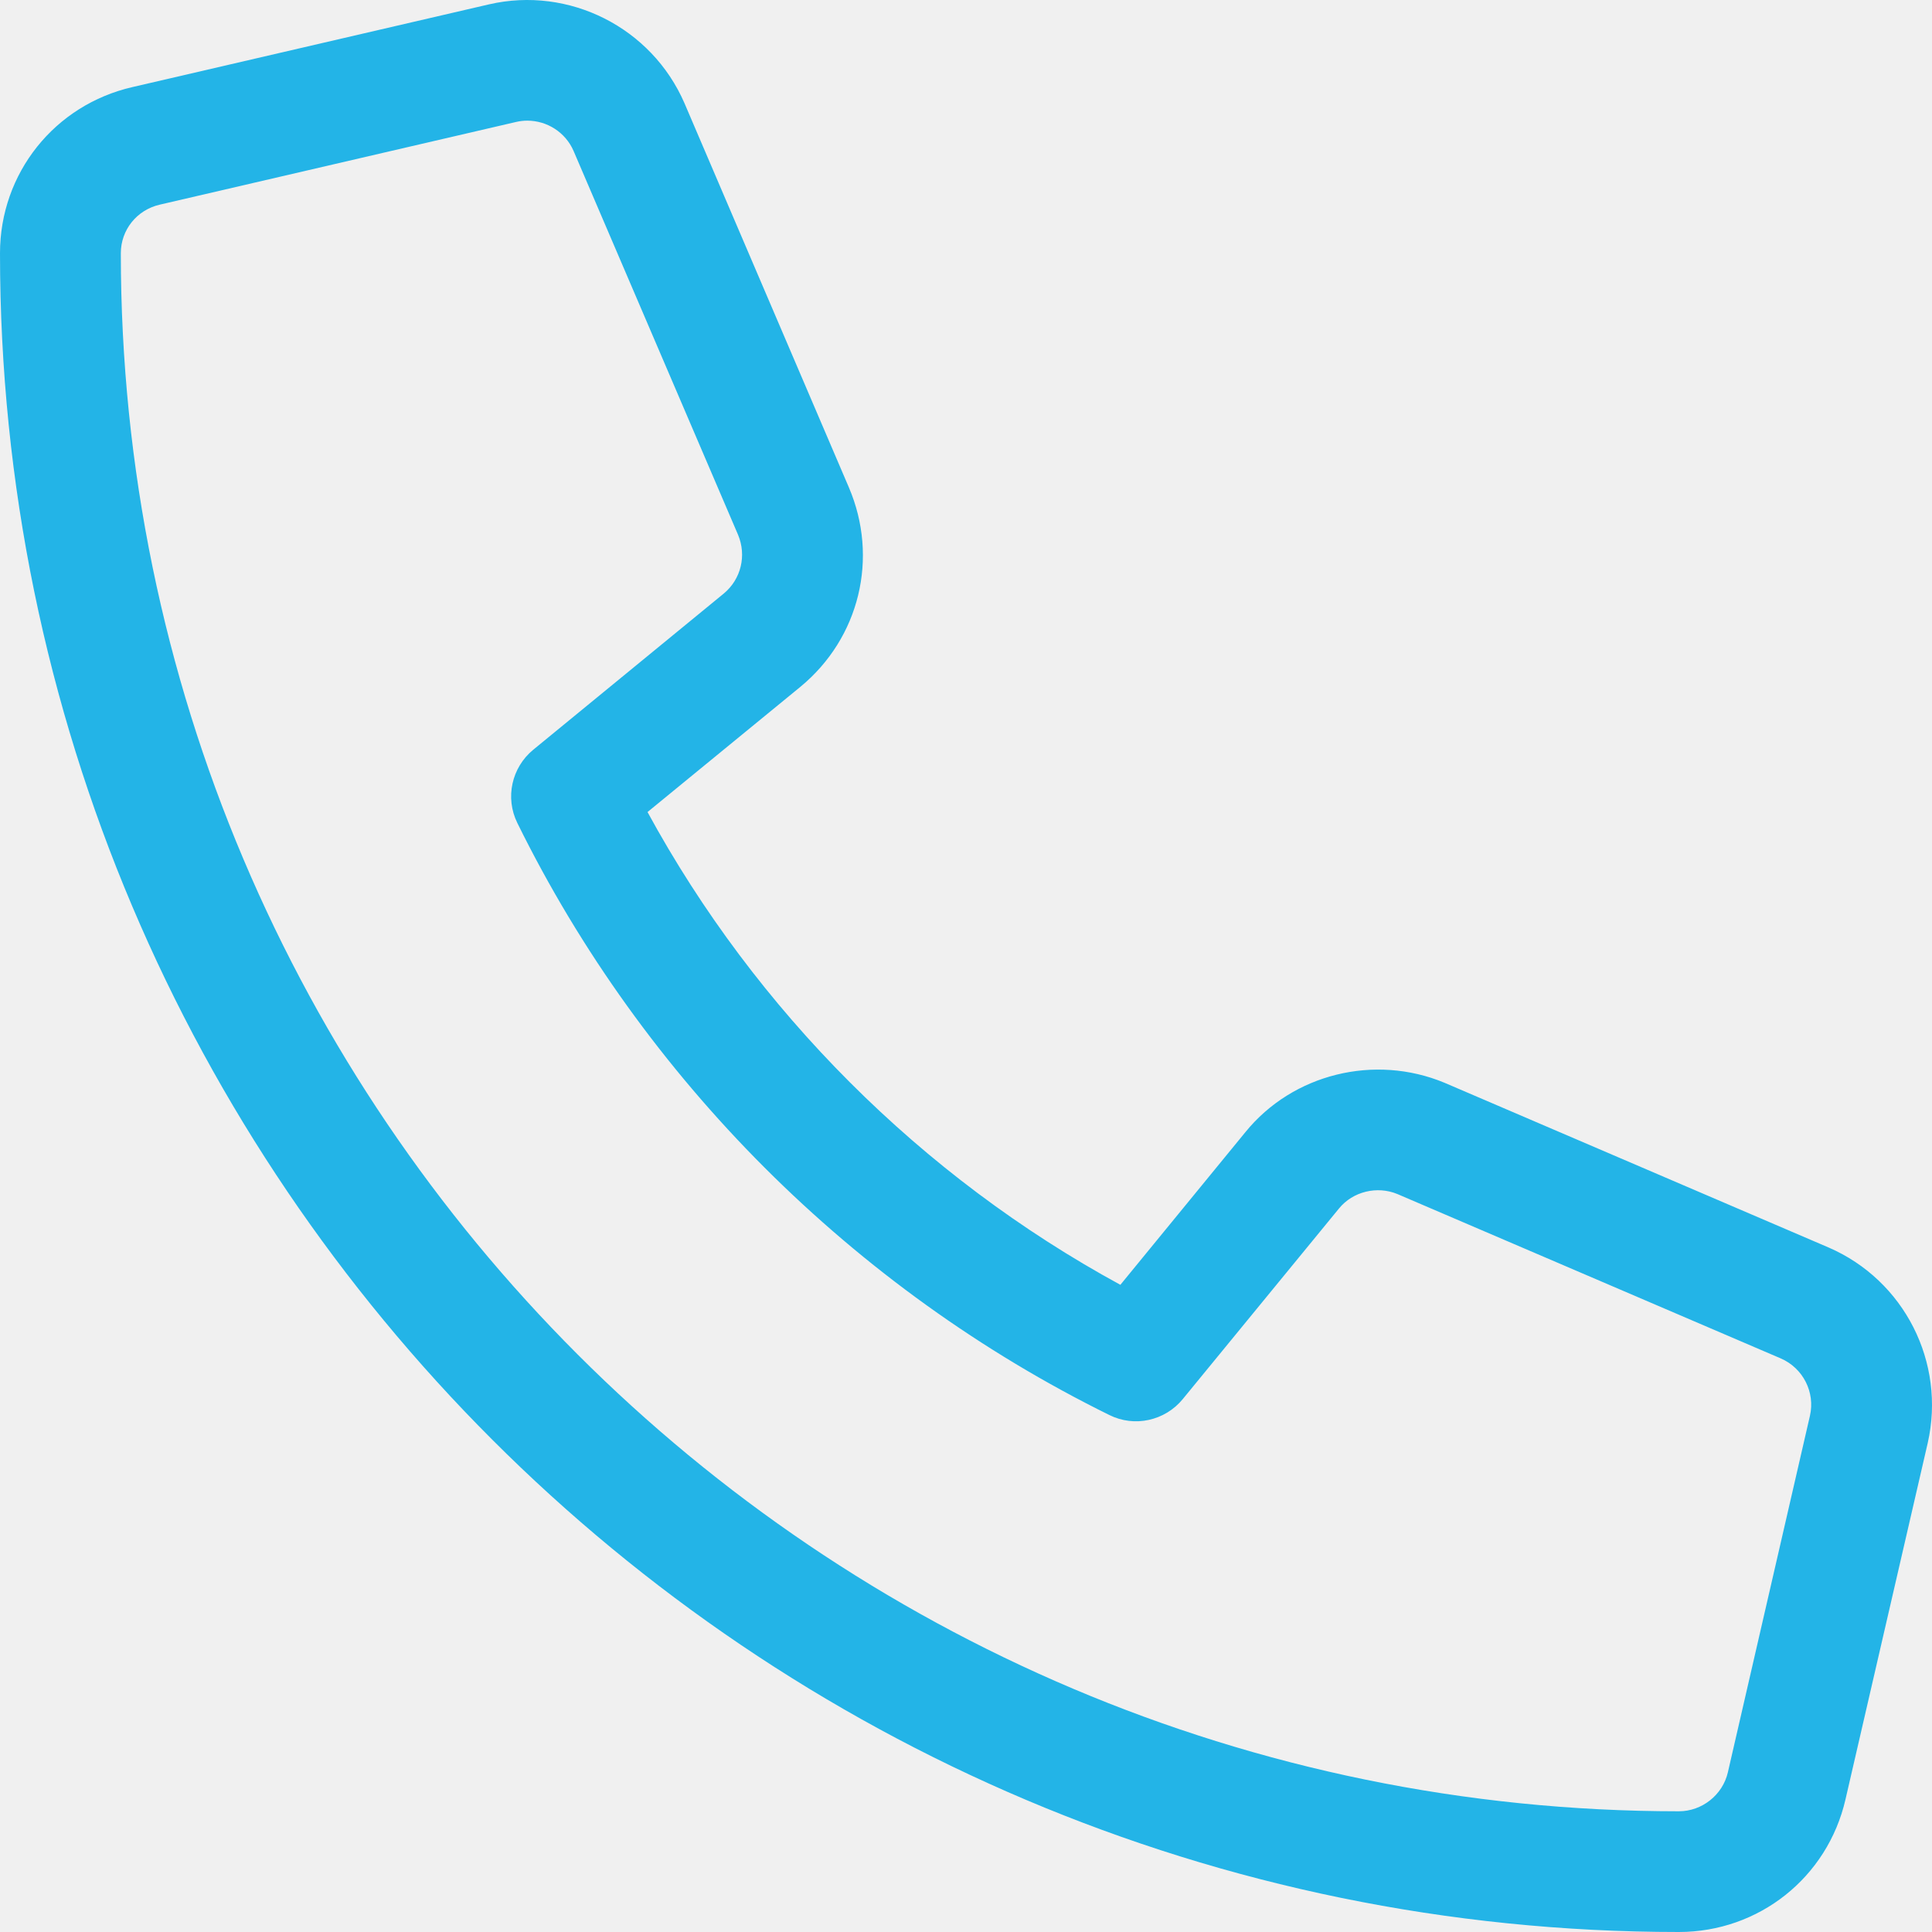
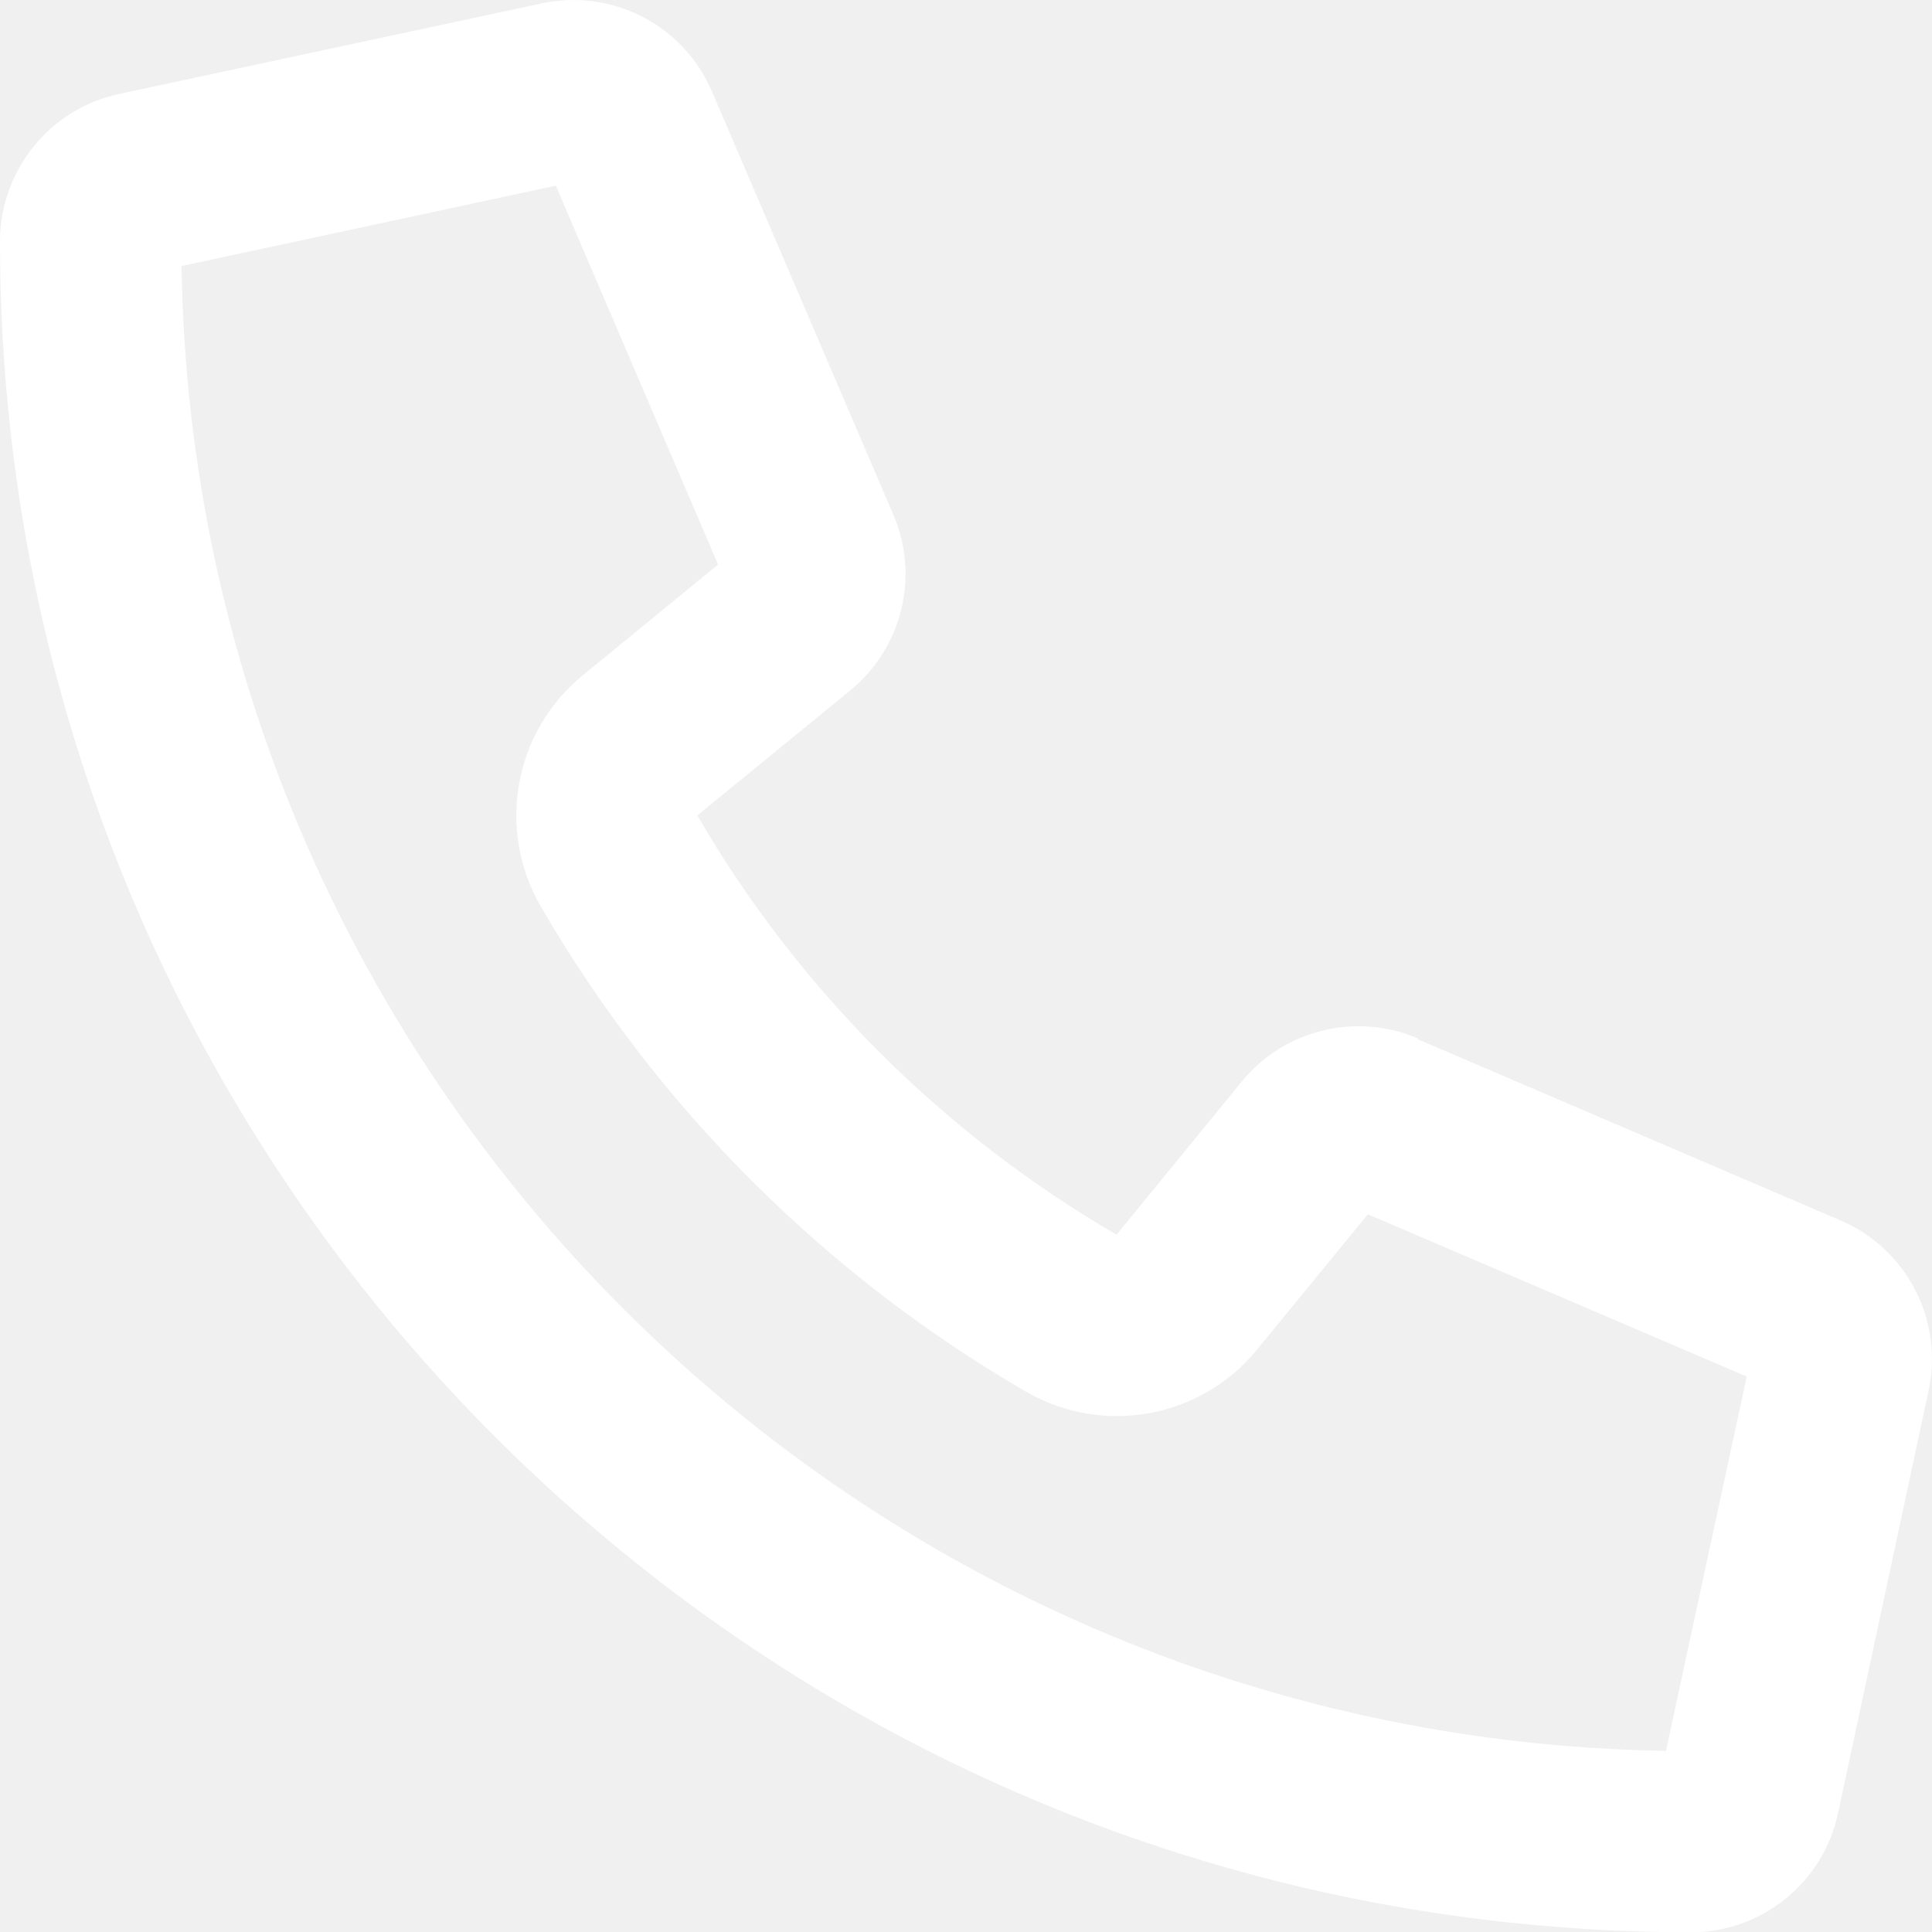
- <svg xmlns="http://www.w3.org/2000/svg" viewBox="0 0 512 512">
-   <path d="M484.6 330.6C484.6 330.6 484.6 330.6 484.6 330.6l-101.8-43.66c-18.5-7.688-40.2-2.375-52.75 13.08l-33.14 40.47C244.2 311.8 200.3 267.9 171.6 215.2l40.52-33.19c15.67-12.92 20.83-34.16 12.84-52.84L181.4 27.37C172.7 7.279 150.8-3.737 129.6 1.154L35.17 23.06C14.47 27.78 0 45.9 0 67.12C0 312.4 199.6 512 444.9 512c21.23 0 39.41-14.44 44.17-35.13l21.8-94.47C515.7 361.1 504.7 339.3 484.6 330.6zM457.9 469.7c-1.375 5.969-6.844 10.31-12.98 10.31c-227.7 0-412.9-185.2-412.9-412.9c0-6.188 4.234-11.48 10.34-12.88l94.41-21.91c1-.234 2-.344 2.984-.344c5.234 0 10.11 3.094 12.25 8.031l43.58 101.7C197.9 147.2 196.4 153.5 191.8 157.3L141.3 198.7C135.6 203.4 133.8 211.4 137.1 218.1c33.38 67.81 89.11 123.5 156.9 156.9c6.641 3.313 14.73 1.531 19.44-4.219l41.39-50.5c3.703-4.563 10.16-6.063 15.5-3.844l101.6 43.56c5.906 2.563 9.156 8.969 7.719 15.22L457.9 469.7z" fill="#23b4e7" />
+ <svg xmlns="http://www.w3.org/2000/svg" style="transform: rotateY(180deg)" viewBox="0 0 512 512">
+   <path d="M375.8 275.2c-16.4-7-35.4-2.4-46.7 11.4l-33.2 40.6c-46-26.7-84.4-65.1-111.1-111.1L225.3 183c13.8-11.3 18.5-30.3 11.4-46.7l-48-112C181.2 6.7 162.3-3.1 143.6 .9l-112 24C13.2 28.8 0 45.1 0 64v0C0 295.2 175.2 485.6 400.1 509.5c9.8 1 19.6 1.8 29.6 2.2c0 0 0 0 0 0c0 0 .1 0 .1 0c6.1 .2 12.1 .4 18.2 .4l0 0c18.9 0 35.2-13.2 39.1-31.6l24-112c4-18.7-5.8-37.6-23.4-45.1l-112-48zM441.5 464C225.8 460.5 51.5 286.2 48.1 70.5l99.2-21.3 43 100.4L154.4 179c-18.2 14.9-22.9 40.8-11.1 61.2c30.9 53.3 75.3 97.7 128.6 128.6c20.4 11.8 46.3 7.1 61.2-11.1l29.4-35.9 100.4 43L441.5 464zM48 64v0 0 0 0 0 0 0 0 0 0 0 0 0 0 0 0 0 0 0 0 0 0 0s0 0 0 0" fill="#fff" />
</svg>
